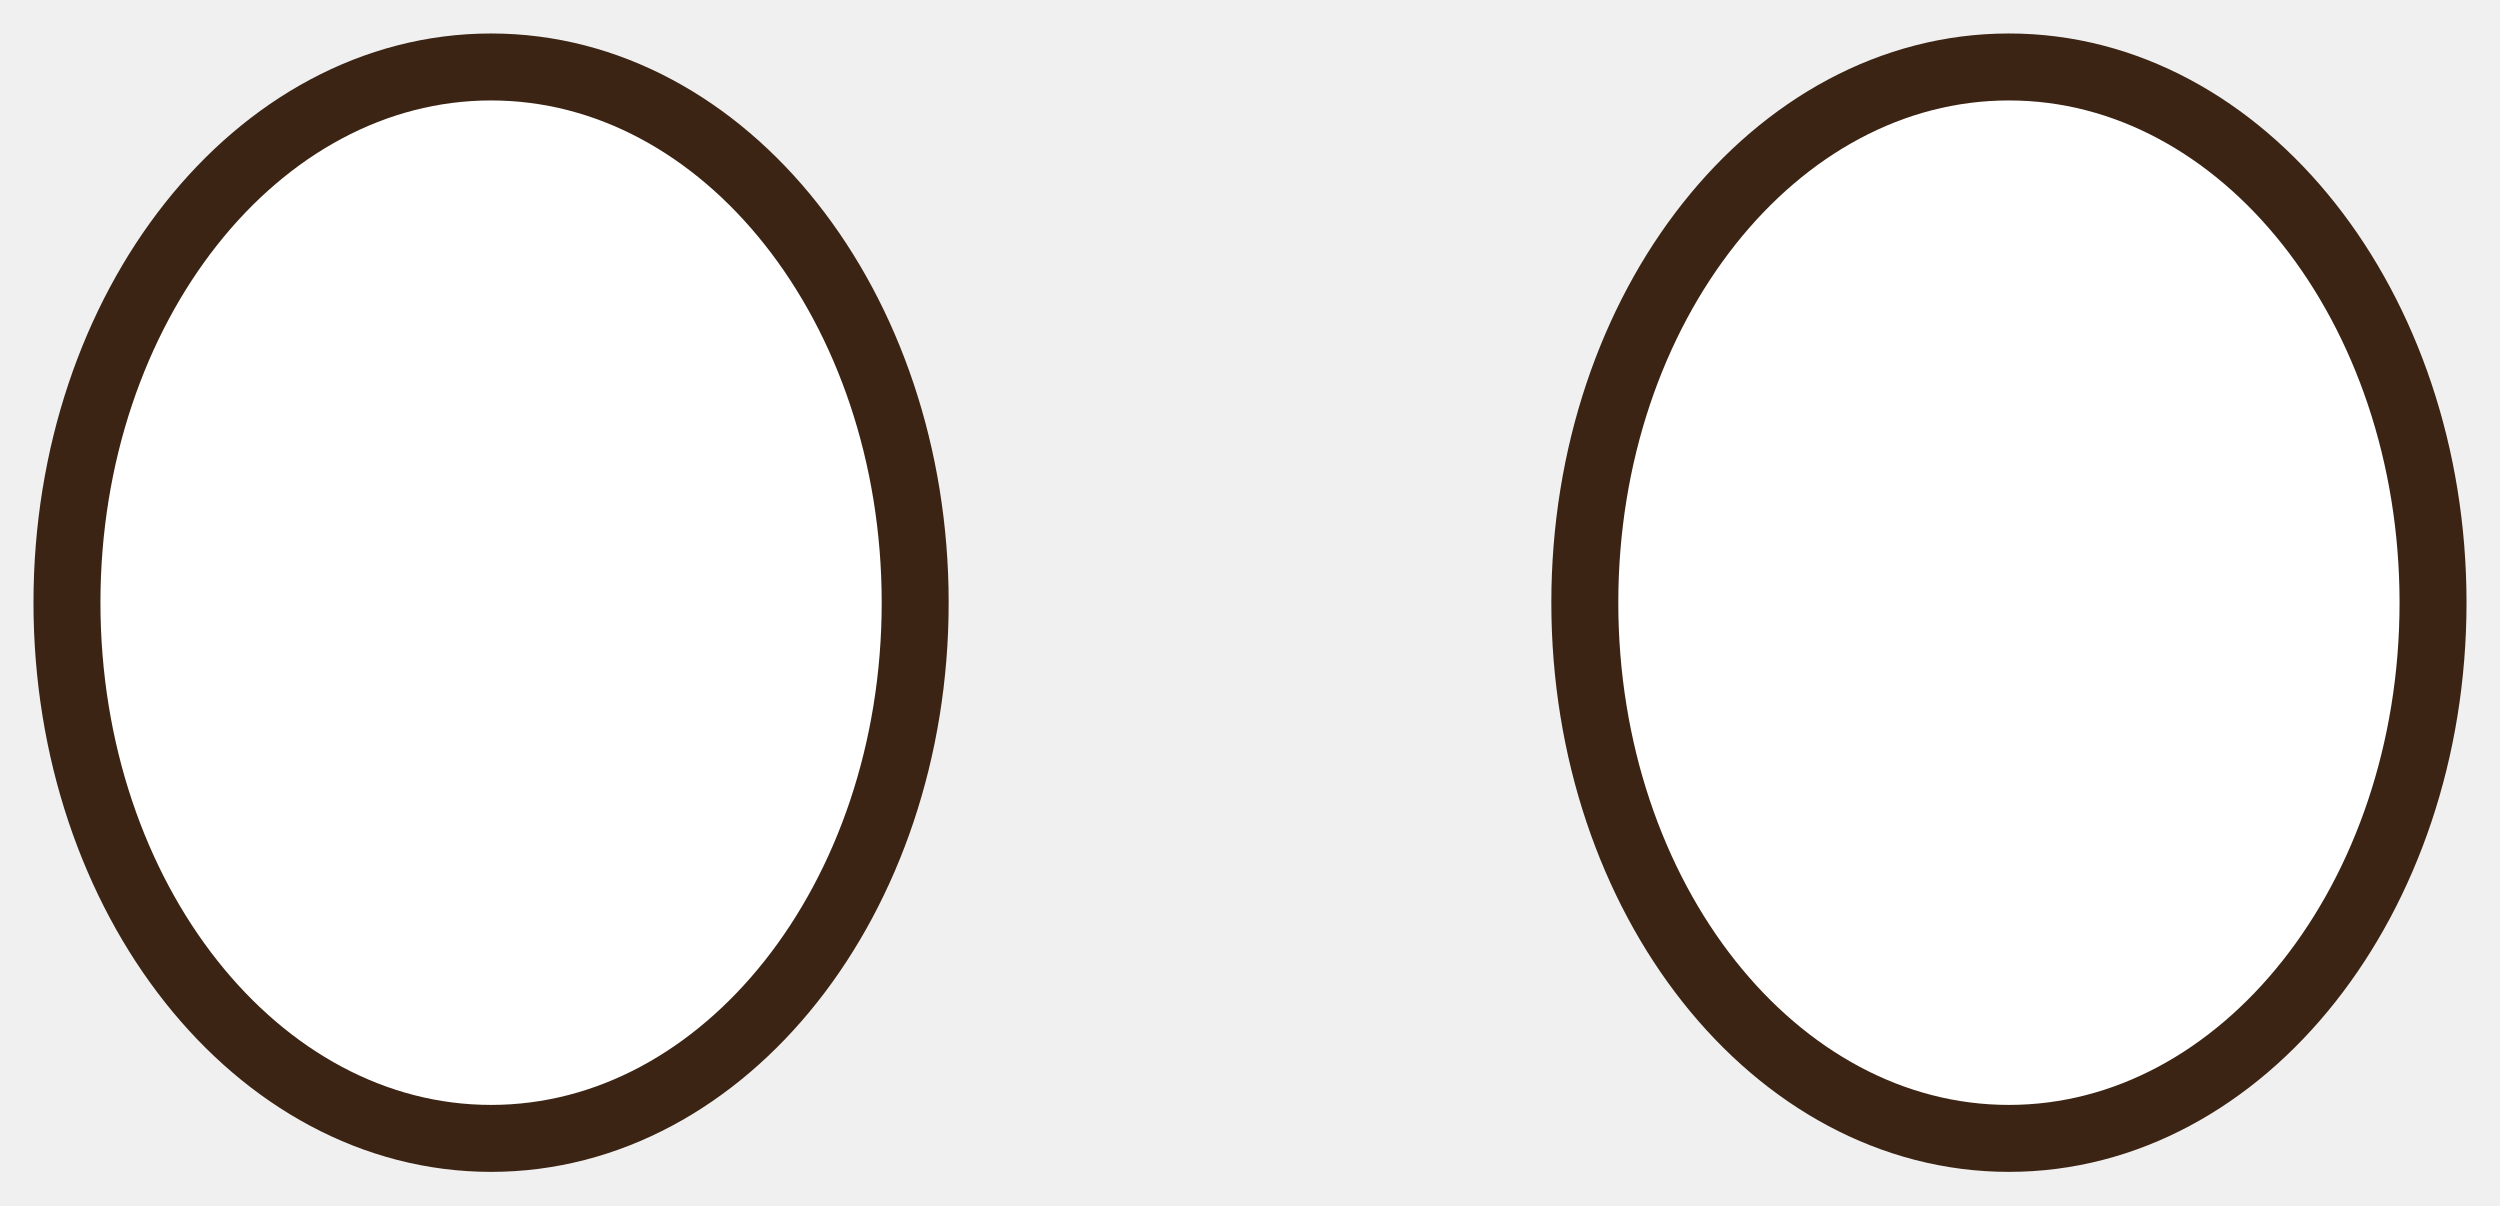
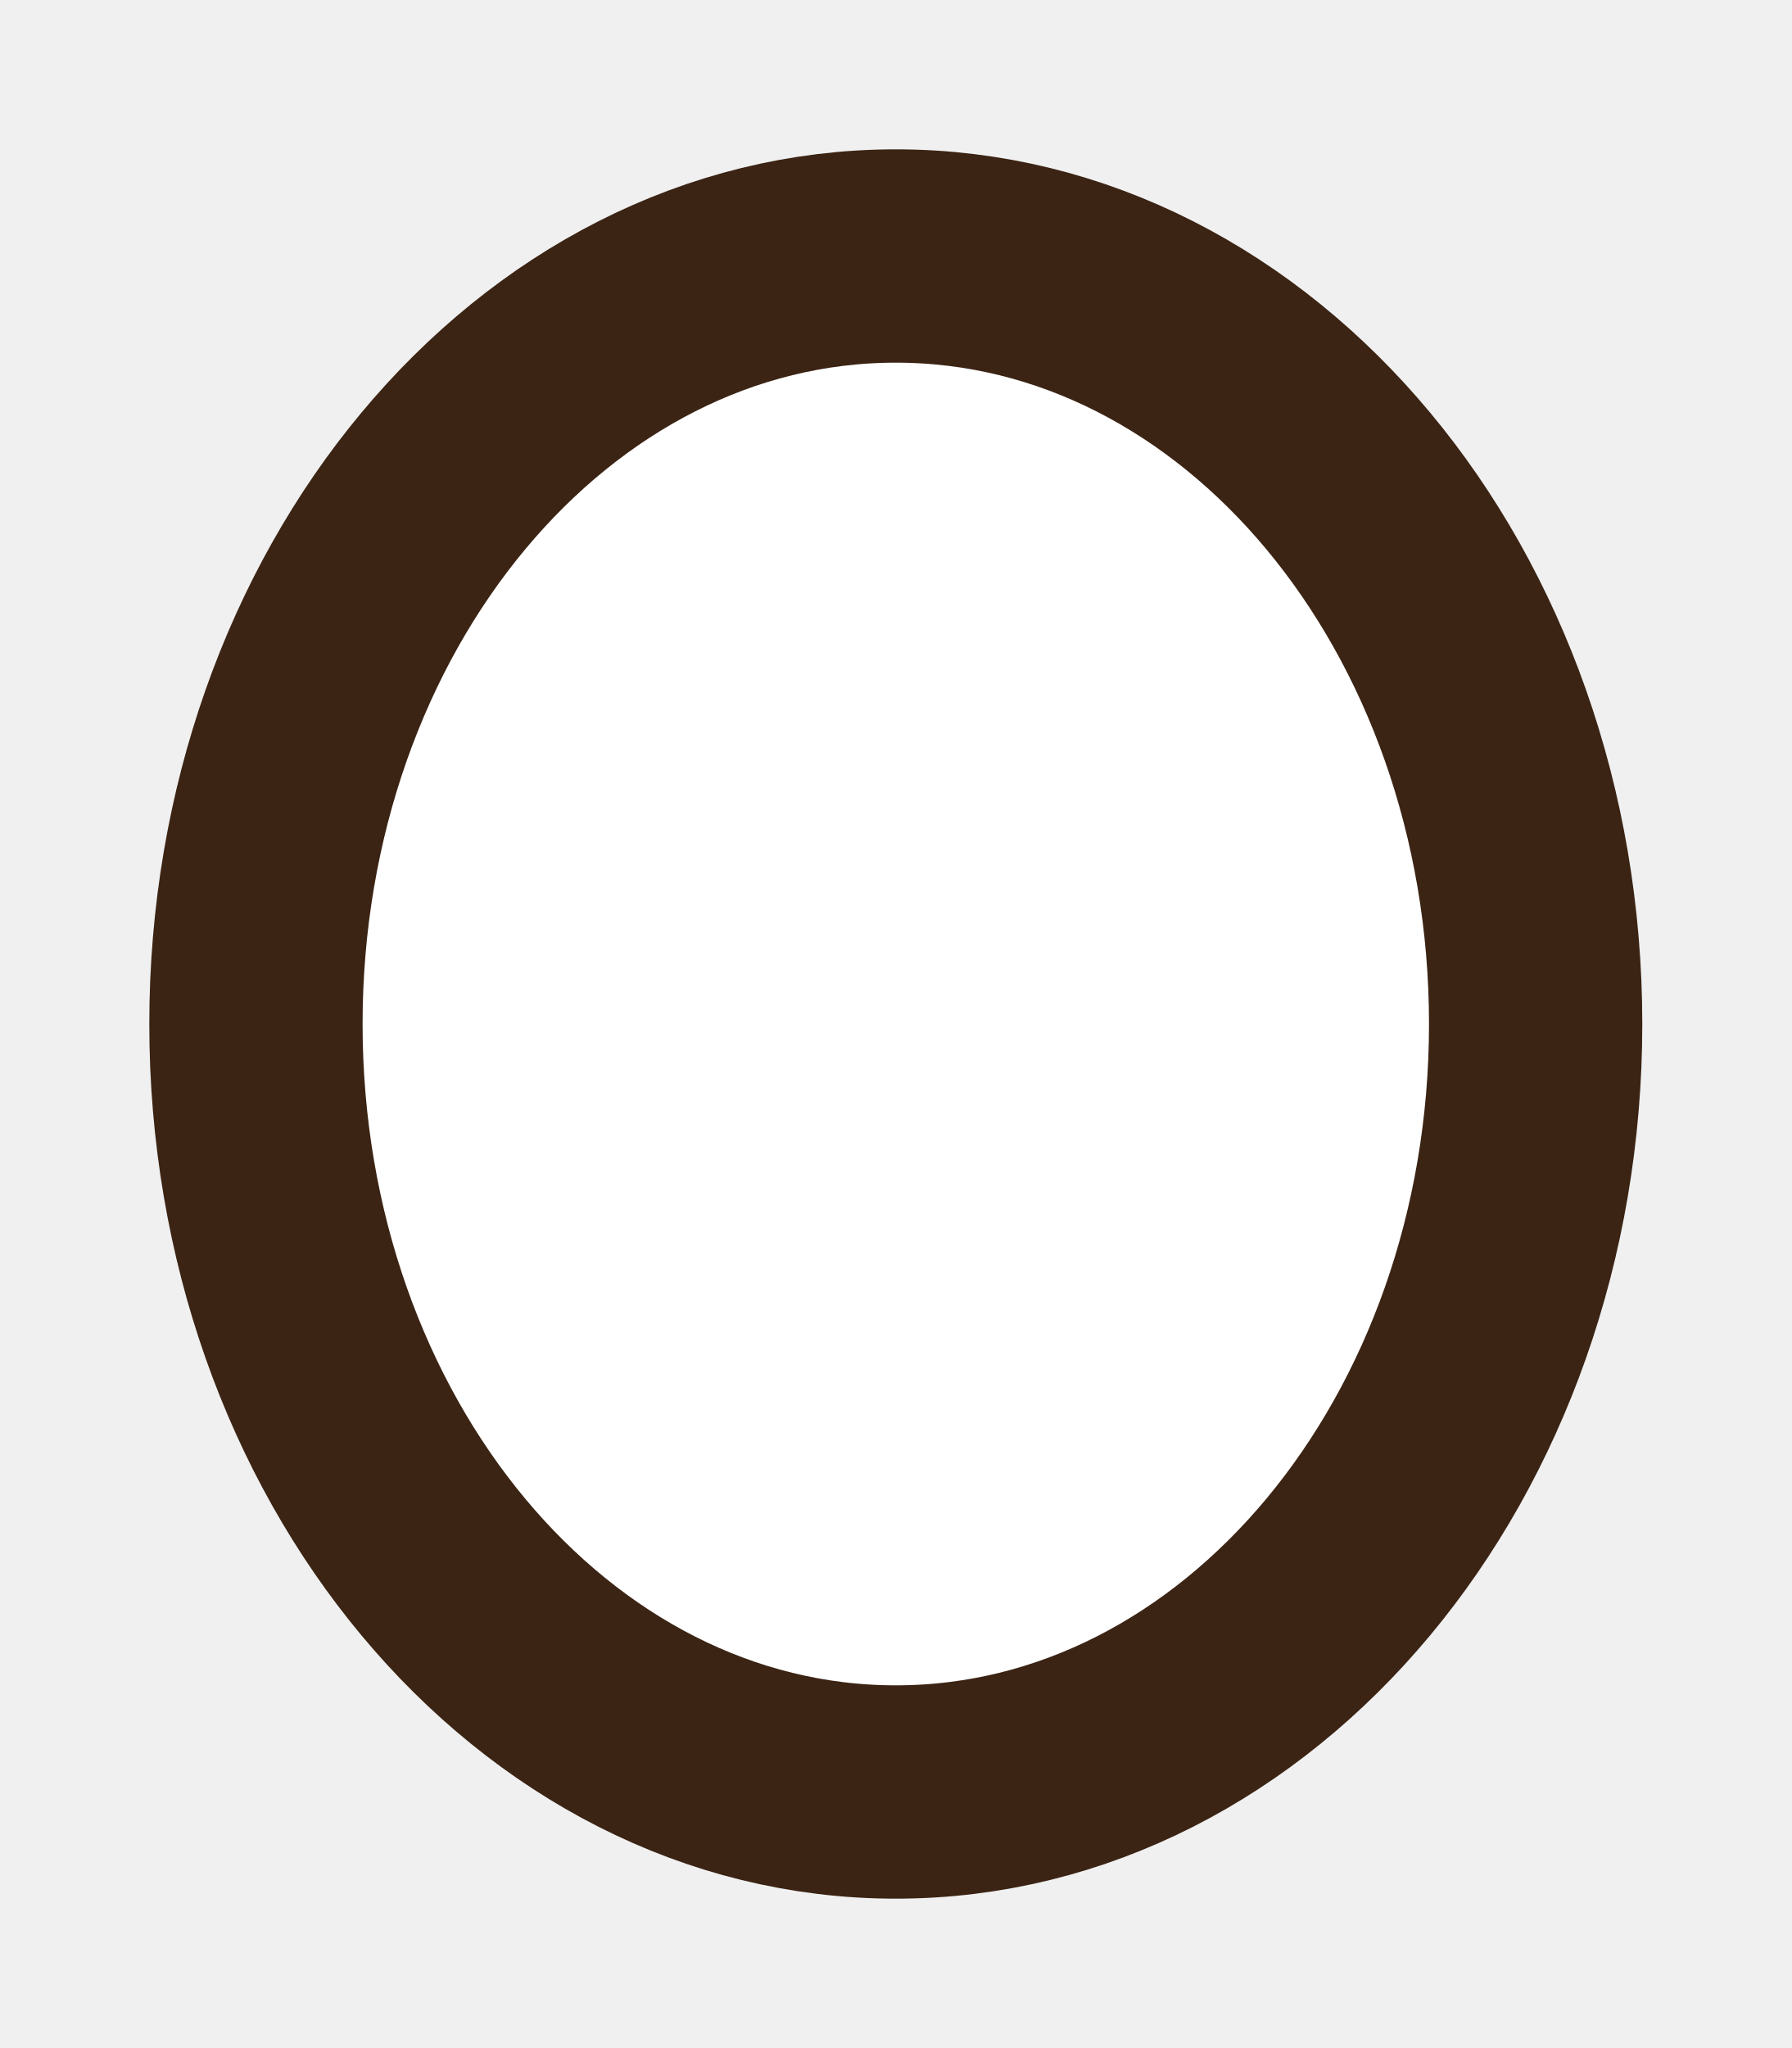
- <svg xmlns="http://www.w3.org/2000/svg" width="224" height="108" viewBox="188 208 224 108">
+ <svg xmlns="http://www.w3.org/2000/svg" width="42" height="48" viewBox="943 334 42 48">
  <defs />
-   <ellipse cx="232" cy="262" rx="38" ry="48" fill="#ffffff" stroke="#3b2414" stroke-width="6" stroke-linejoin="round" stroke-linecap="round" />
-   <ellipse cx="368" cy="262" rx="38" ry="48" fill="#ffffff" stroke="#3b2414" stroke-width="6" stroke-linejoin="round" stroke-linecap="round" />
+   <ellipse cx="964" cy="358" rx="15" ry="18" fill="#ffffff" stroke="#3b2414" stroke-width="5" stroke-linejoin="round" stroke-linecap="round" />
</svg>
